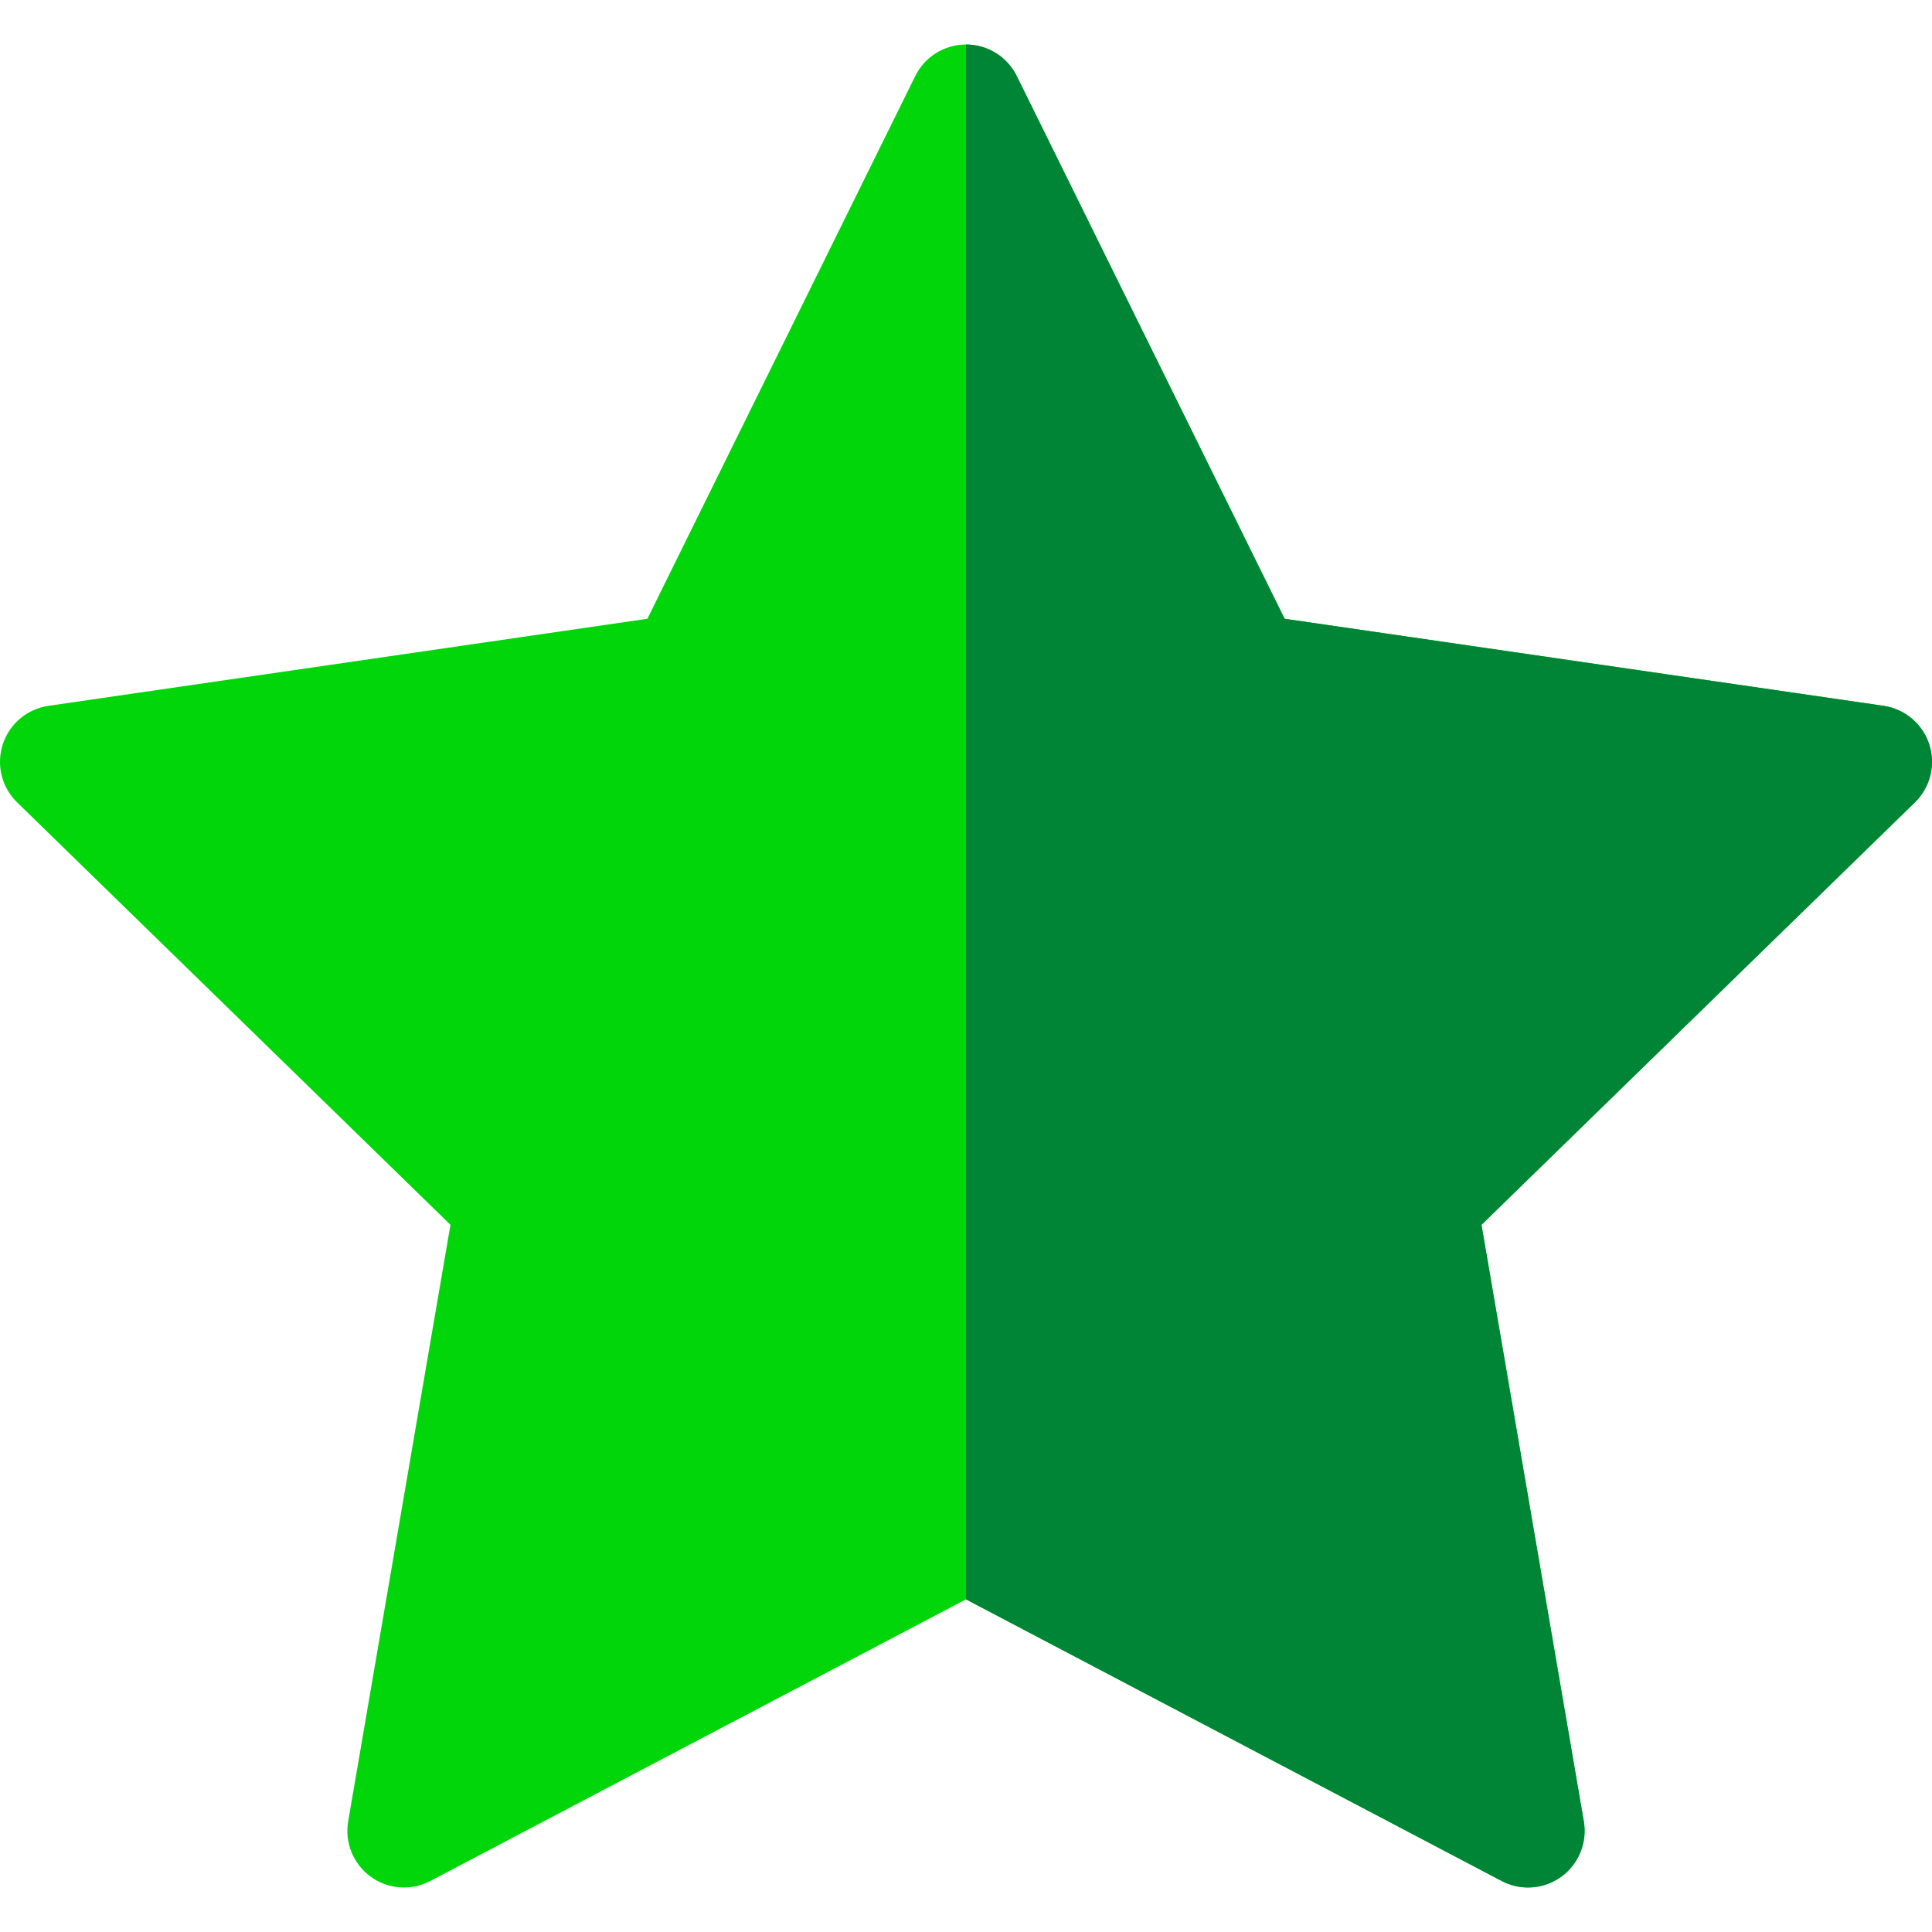
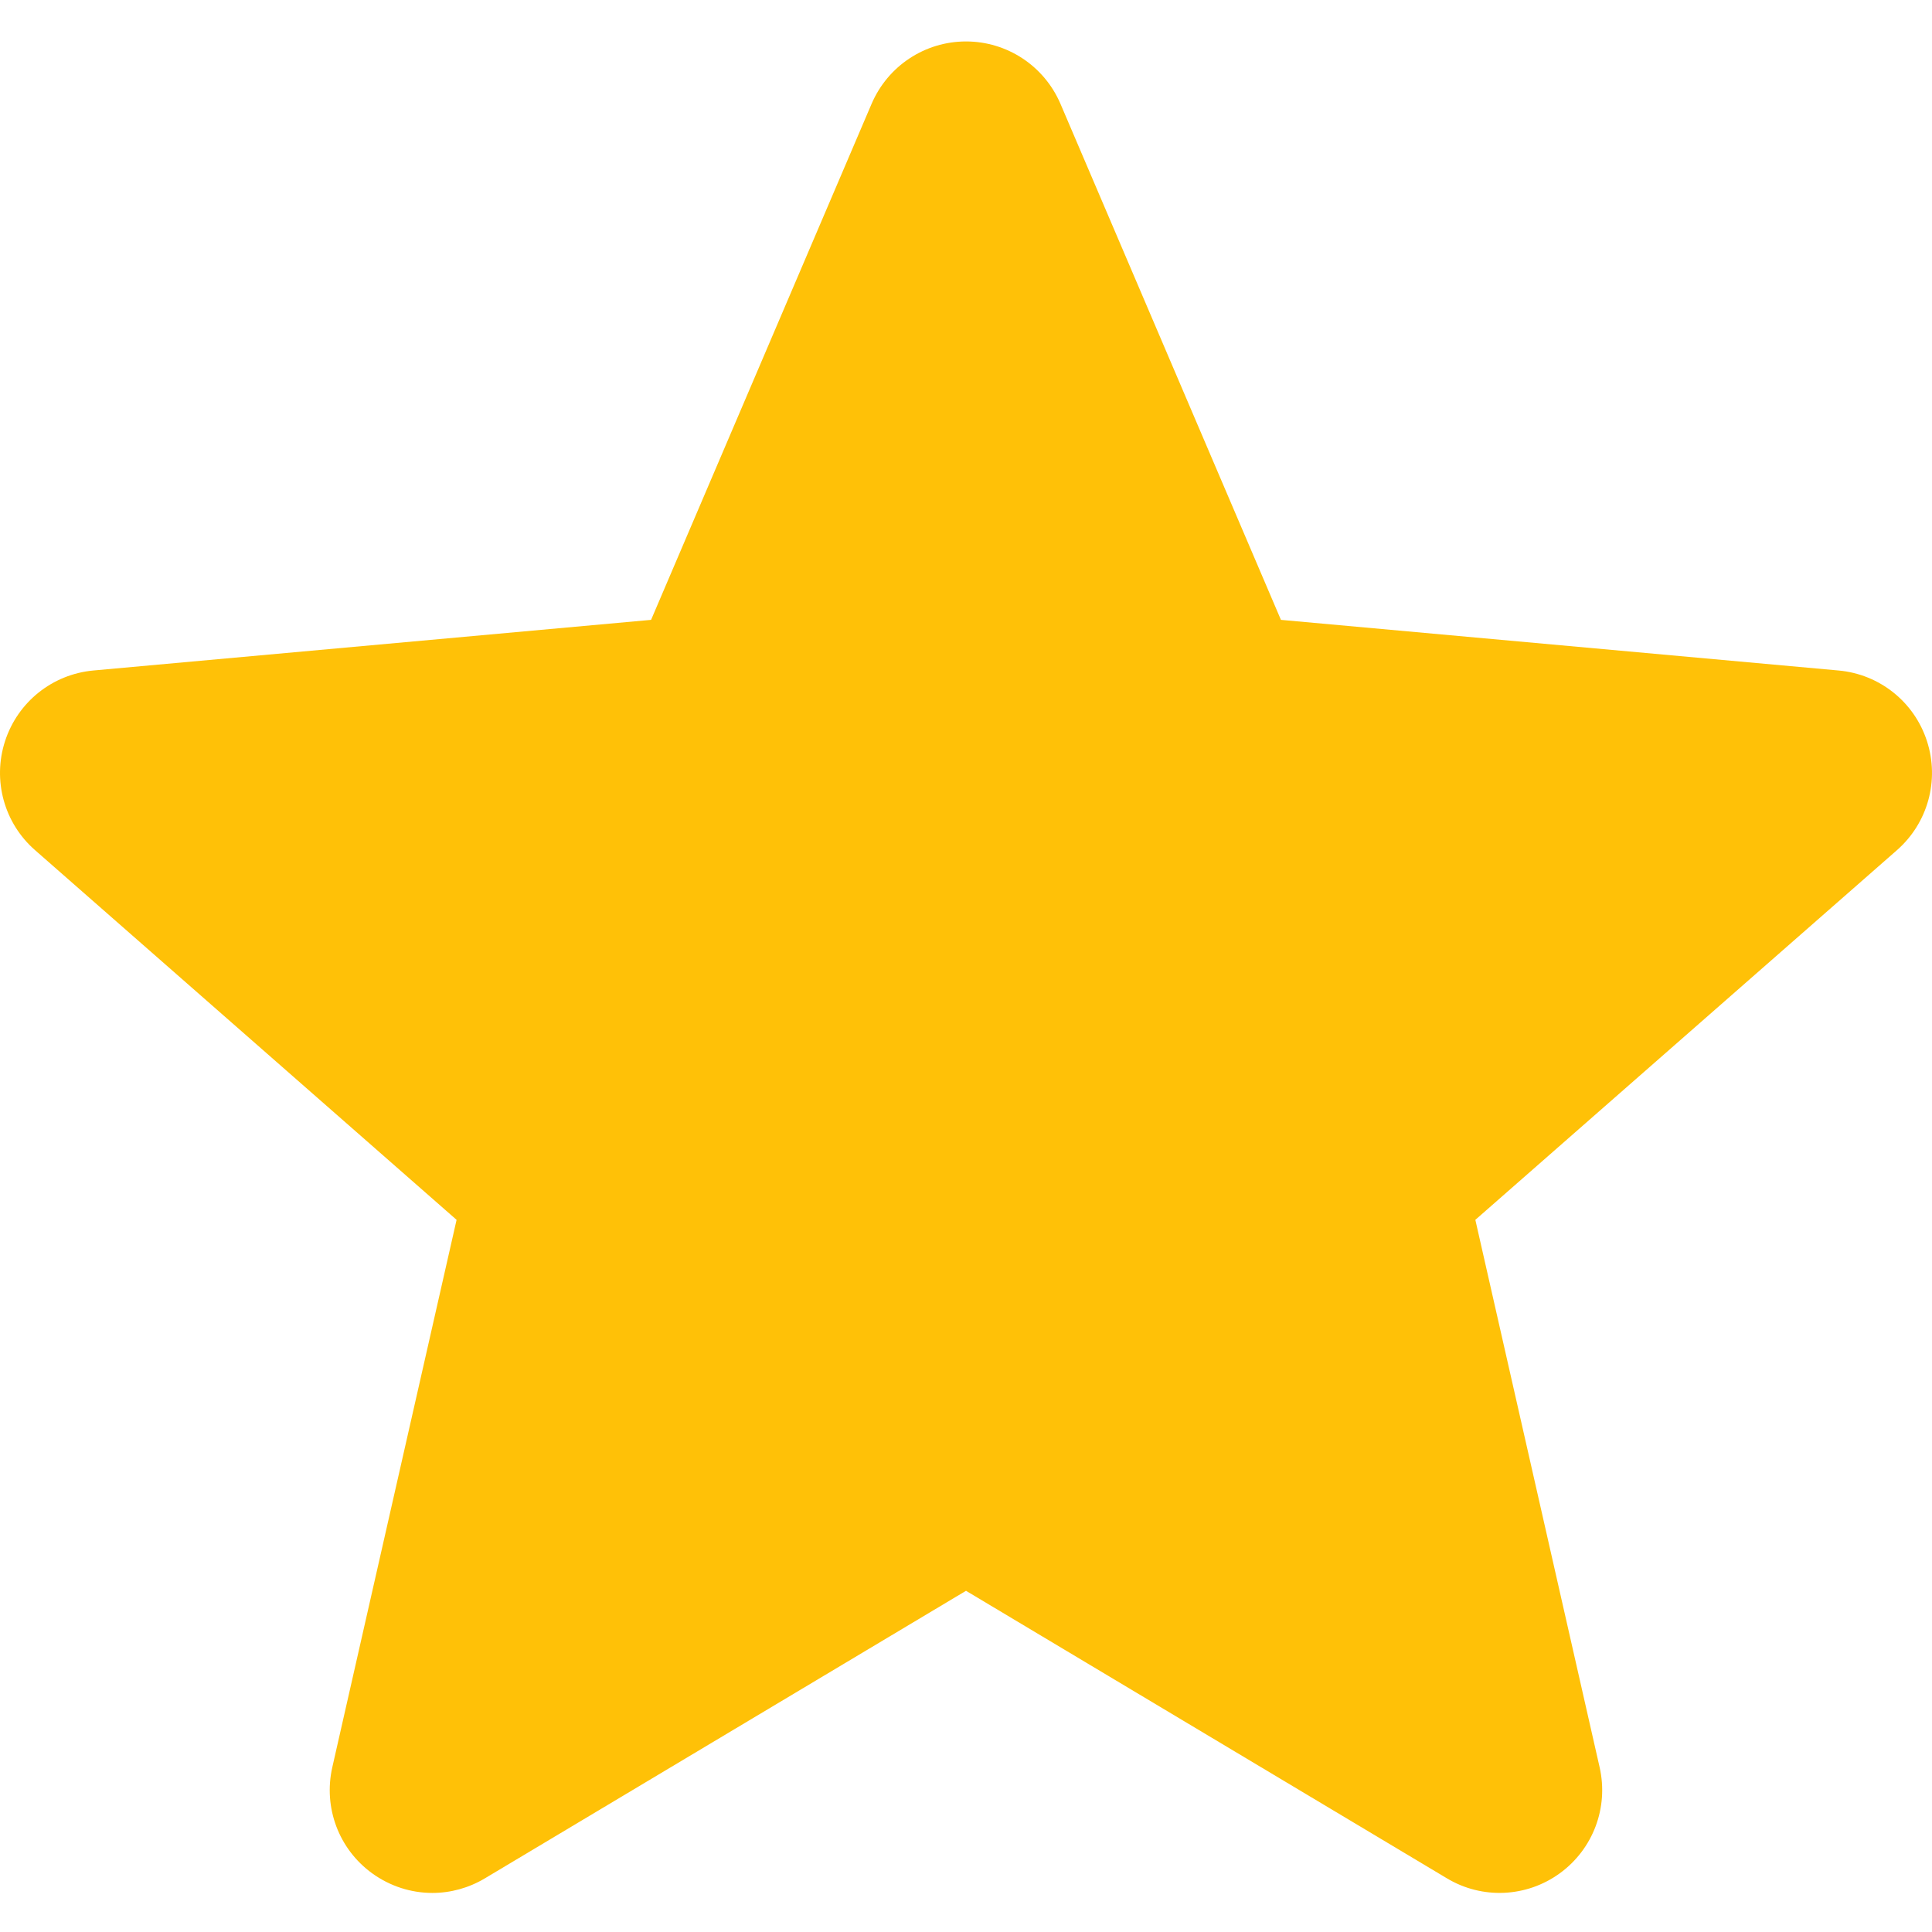
- <svg xmlns="http://www.w3.org/2000/svg" version="1.1" id="Capa_1" x="0px" y="0px" viewBox="0 0 512.001 512.001" style="enable-background:new 0 0 512.001 512.001;" xml:space="preserve" width="512px" height="512px" class="hovered-paths">
-   <g>
-     <path style="fill:#00D609" d="M511.266,197.258c-1.764-5.432-6.458-9.389-12.108-10.209l-158.722-23.066L269.452,20.156  c-2.527-5.121-7.741-8.361-13.451-8.361c-5.709,0-10.924,3.24-13.451,8.361l-70.988,143.826L12.843,187.049  c-5.649,0.82-10.345,4.777-12.108,10.207c-1.765,5.432-0.293,11.393,3.795,15.377l114.848,111.955L92.27,482.67  c-0.965,5.629,1.349,11.315,5.968,14.672c4.619,3.355,10.741,3.799,15.797,1.141L256,423.845l141.961,74.637  c2.195,1.154,4.591,1.723,6.979,1.723c3.11,0,6.206-0.965,8.818-2.863c4.619-3.357,6.933-9.045,5.968-14.672L392.61,324.588  l114.86-111.955C511.559,208.648,513.031,202.687,511.266,197.258z" data-original="#FED42D" class="hovered-path active-path" data-old_color="#FED42D" />
-     <path style="fill:#008435" d="M511.266,197.258c-1.764-5.432-6.458-9.389-12.108-10.209l-158.722-23.066L269.452,20.156  c-2.527-5.121-7.741-8.361-13.451-8.361v412.051l141.961,74.637c2.195,1.154,4.591,1.723,6.979,1.723  c3.11,0,6.206-0.965,8.818-2.863c4.619-3.357,6.933-9.045,5.968-14.672L392.61,324.588l114.86-111.955  C511.559,208.648,513.031,202.687,511.266,197.258z" data-original="#FCBF29" class="" data-old_color="#FCBF29" />
-   </g>
+ <svg xmlns="http://www.w3.org/2000/svg" height="511pt" viewBox="0 -10 511.987 511" width="511pt">
+   <path d="m510.652 185.902c-3.352-10.367-12.547-17.73-23.426-18.711l-147.773-13.418-58.434-136.77c-4.309-10.023-14.121-16.512-25.023-16.512s-20.715 6.488-25.023 16.535l-58.434 136.746-147.797 13.418c-10.859 1.004-20.031 8.344-23.402 18.711-3.371 10.367-.258 21.738 7.957 28.906l111.699 97.961-32.938 145.09c-2.41 10.668 1.73 21.695 10.582 28.094 4.758 3.438 10.324 5.188 15.938 5.188 4.84 0 9.641-1.305 13.949-3.883l127.469-76.184 127.422 76.184c9.324 5.609 21.078 5.098 29.91-1.305 8.855-6.418 12.992-17.449 10.582-28.094l-32.938-145.09 111.699-97.941c8.215-7.188 11.352-18.539 7.98-28.926zm0 0" fill="#ffc107" />
</svg>
